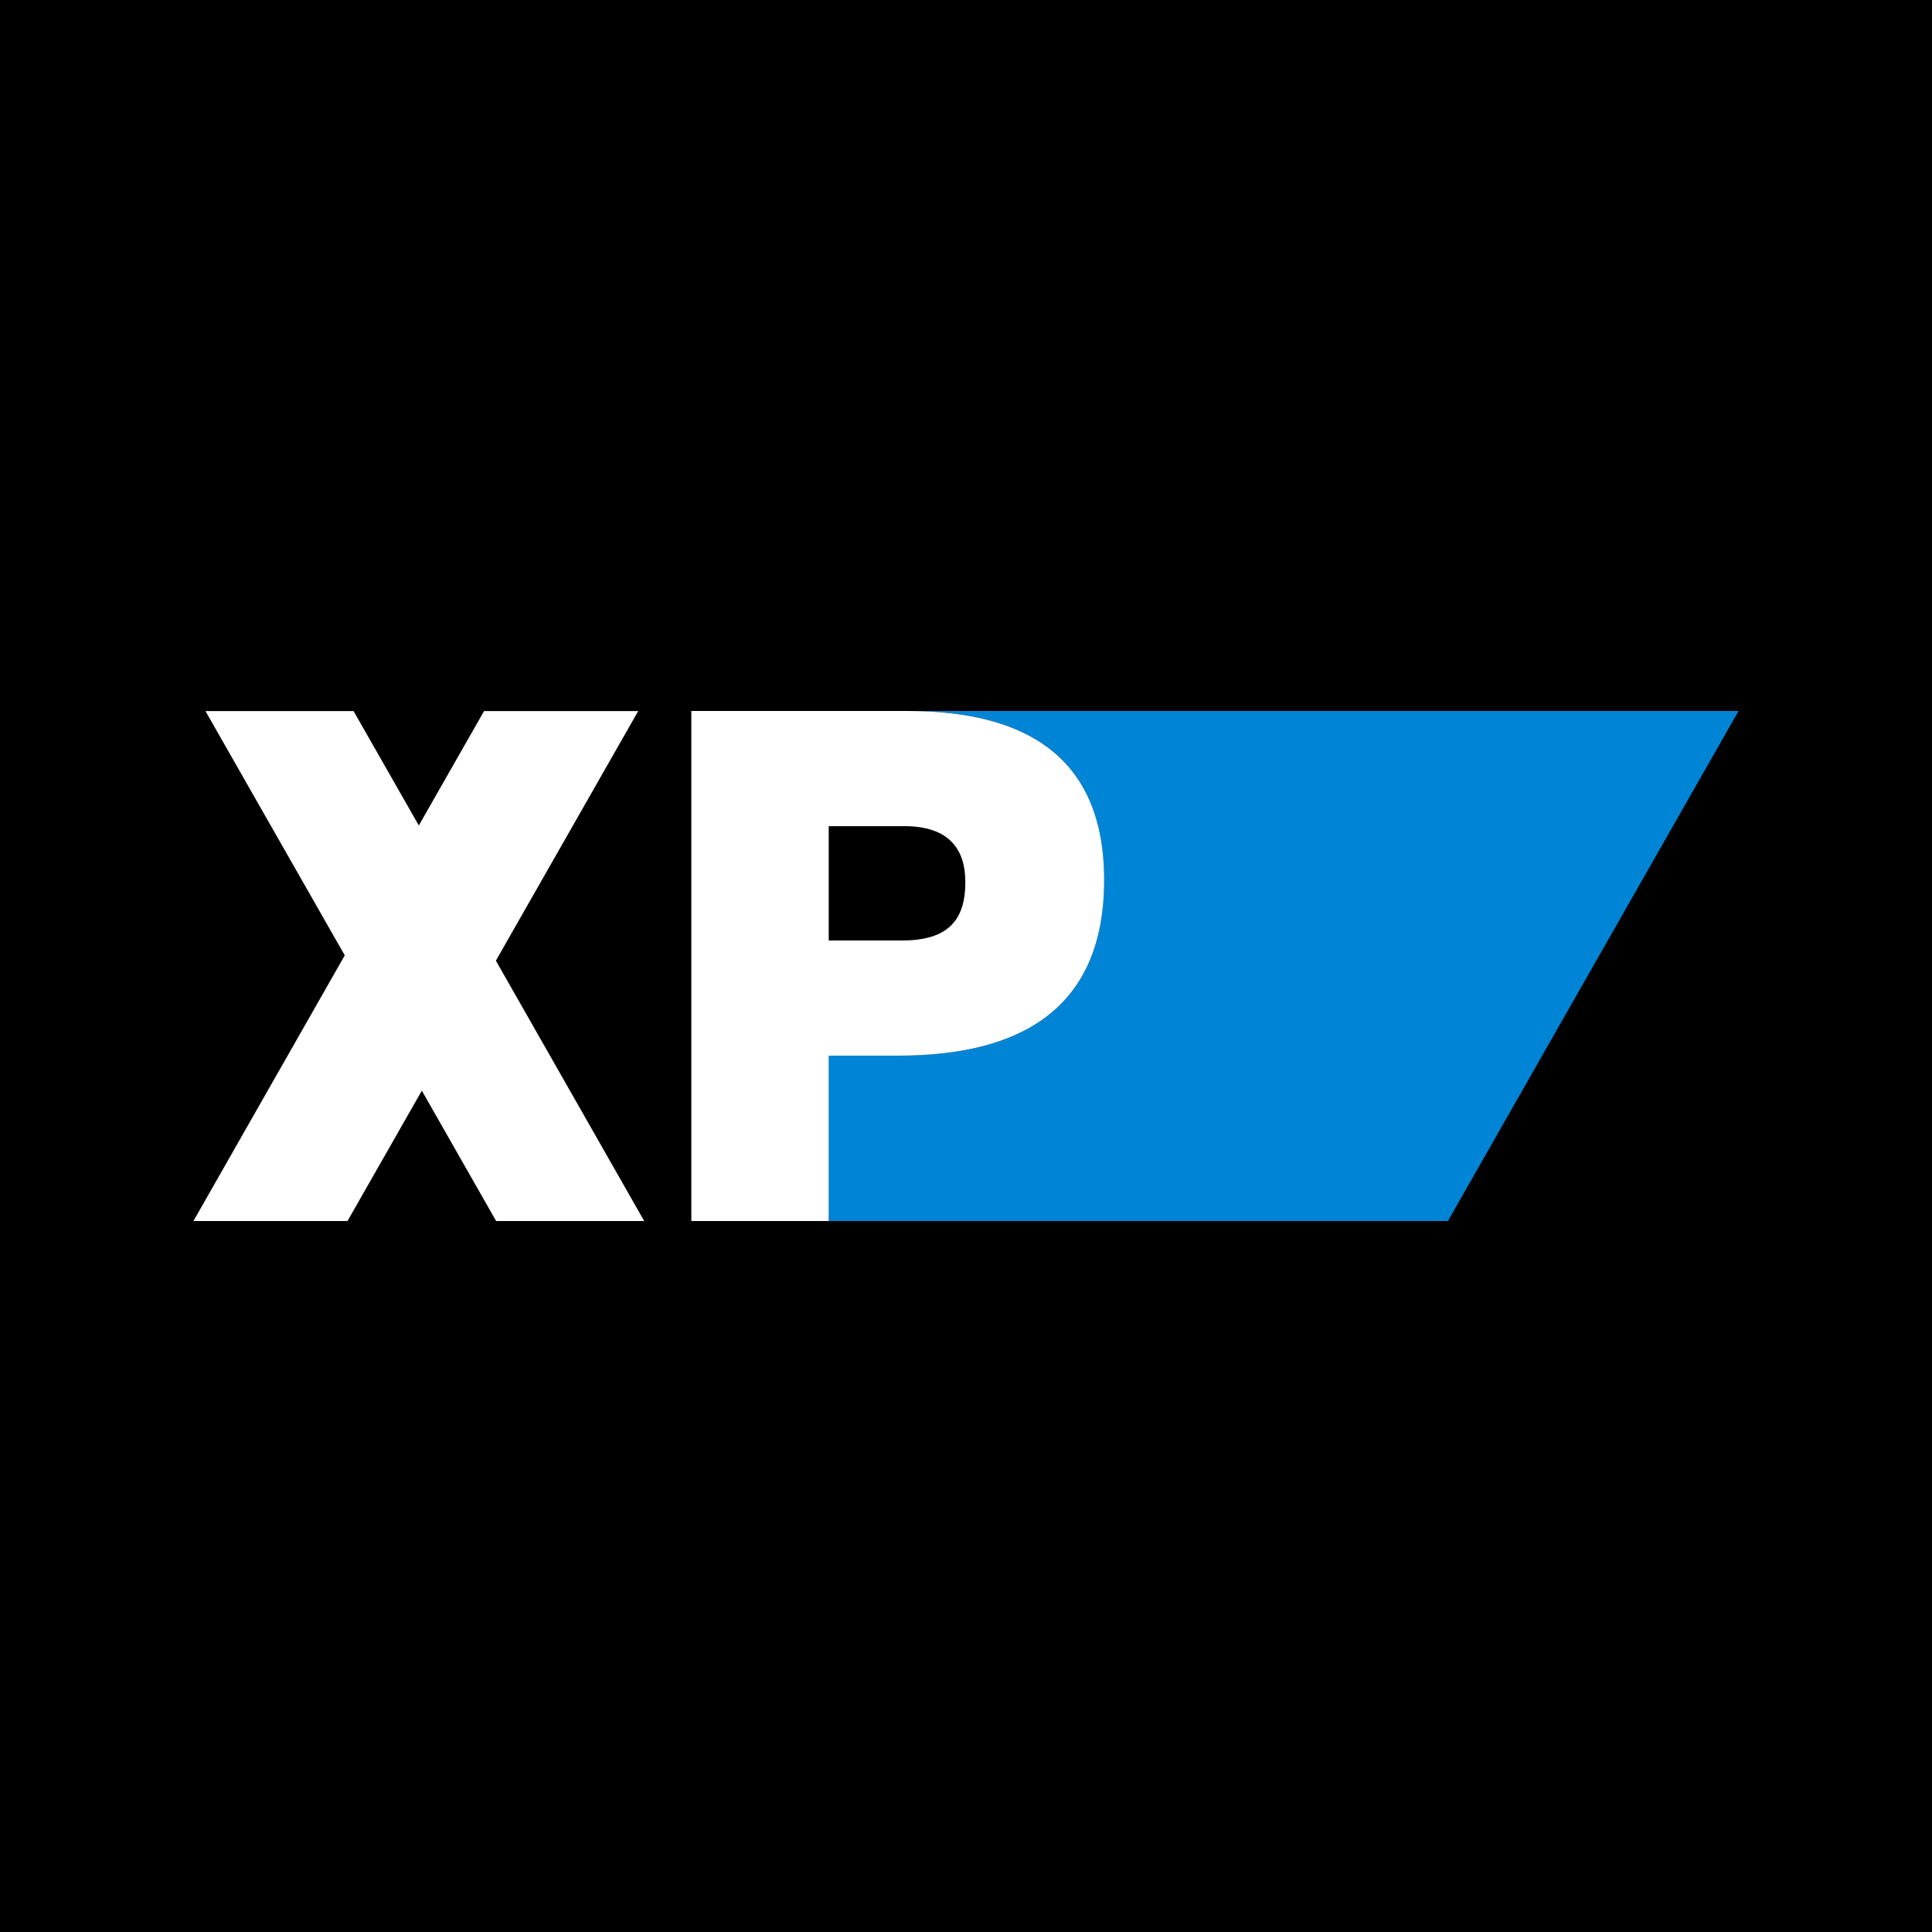
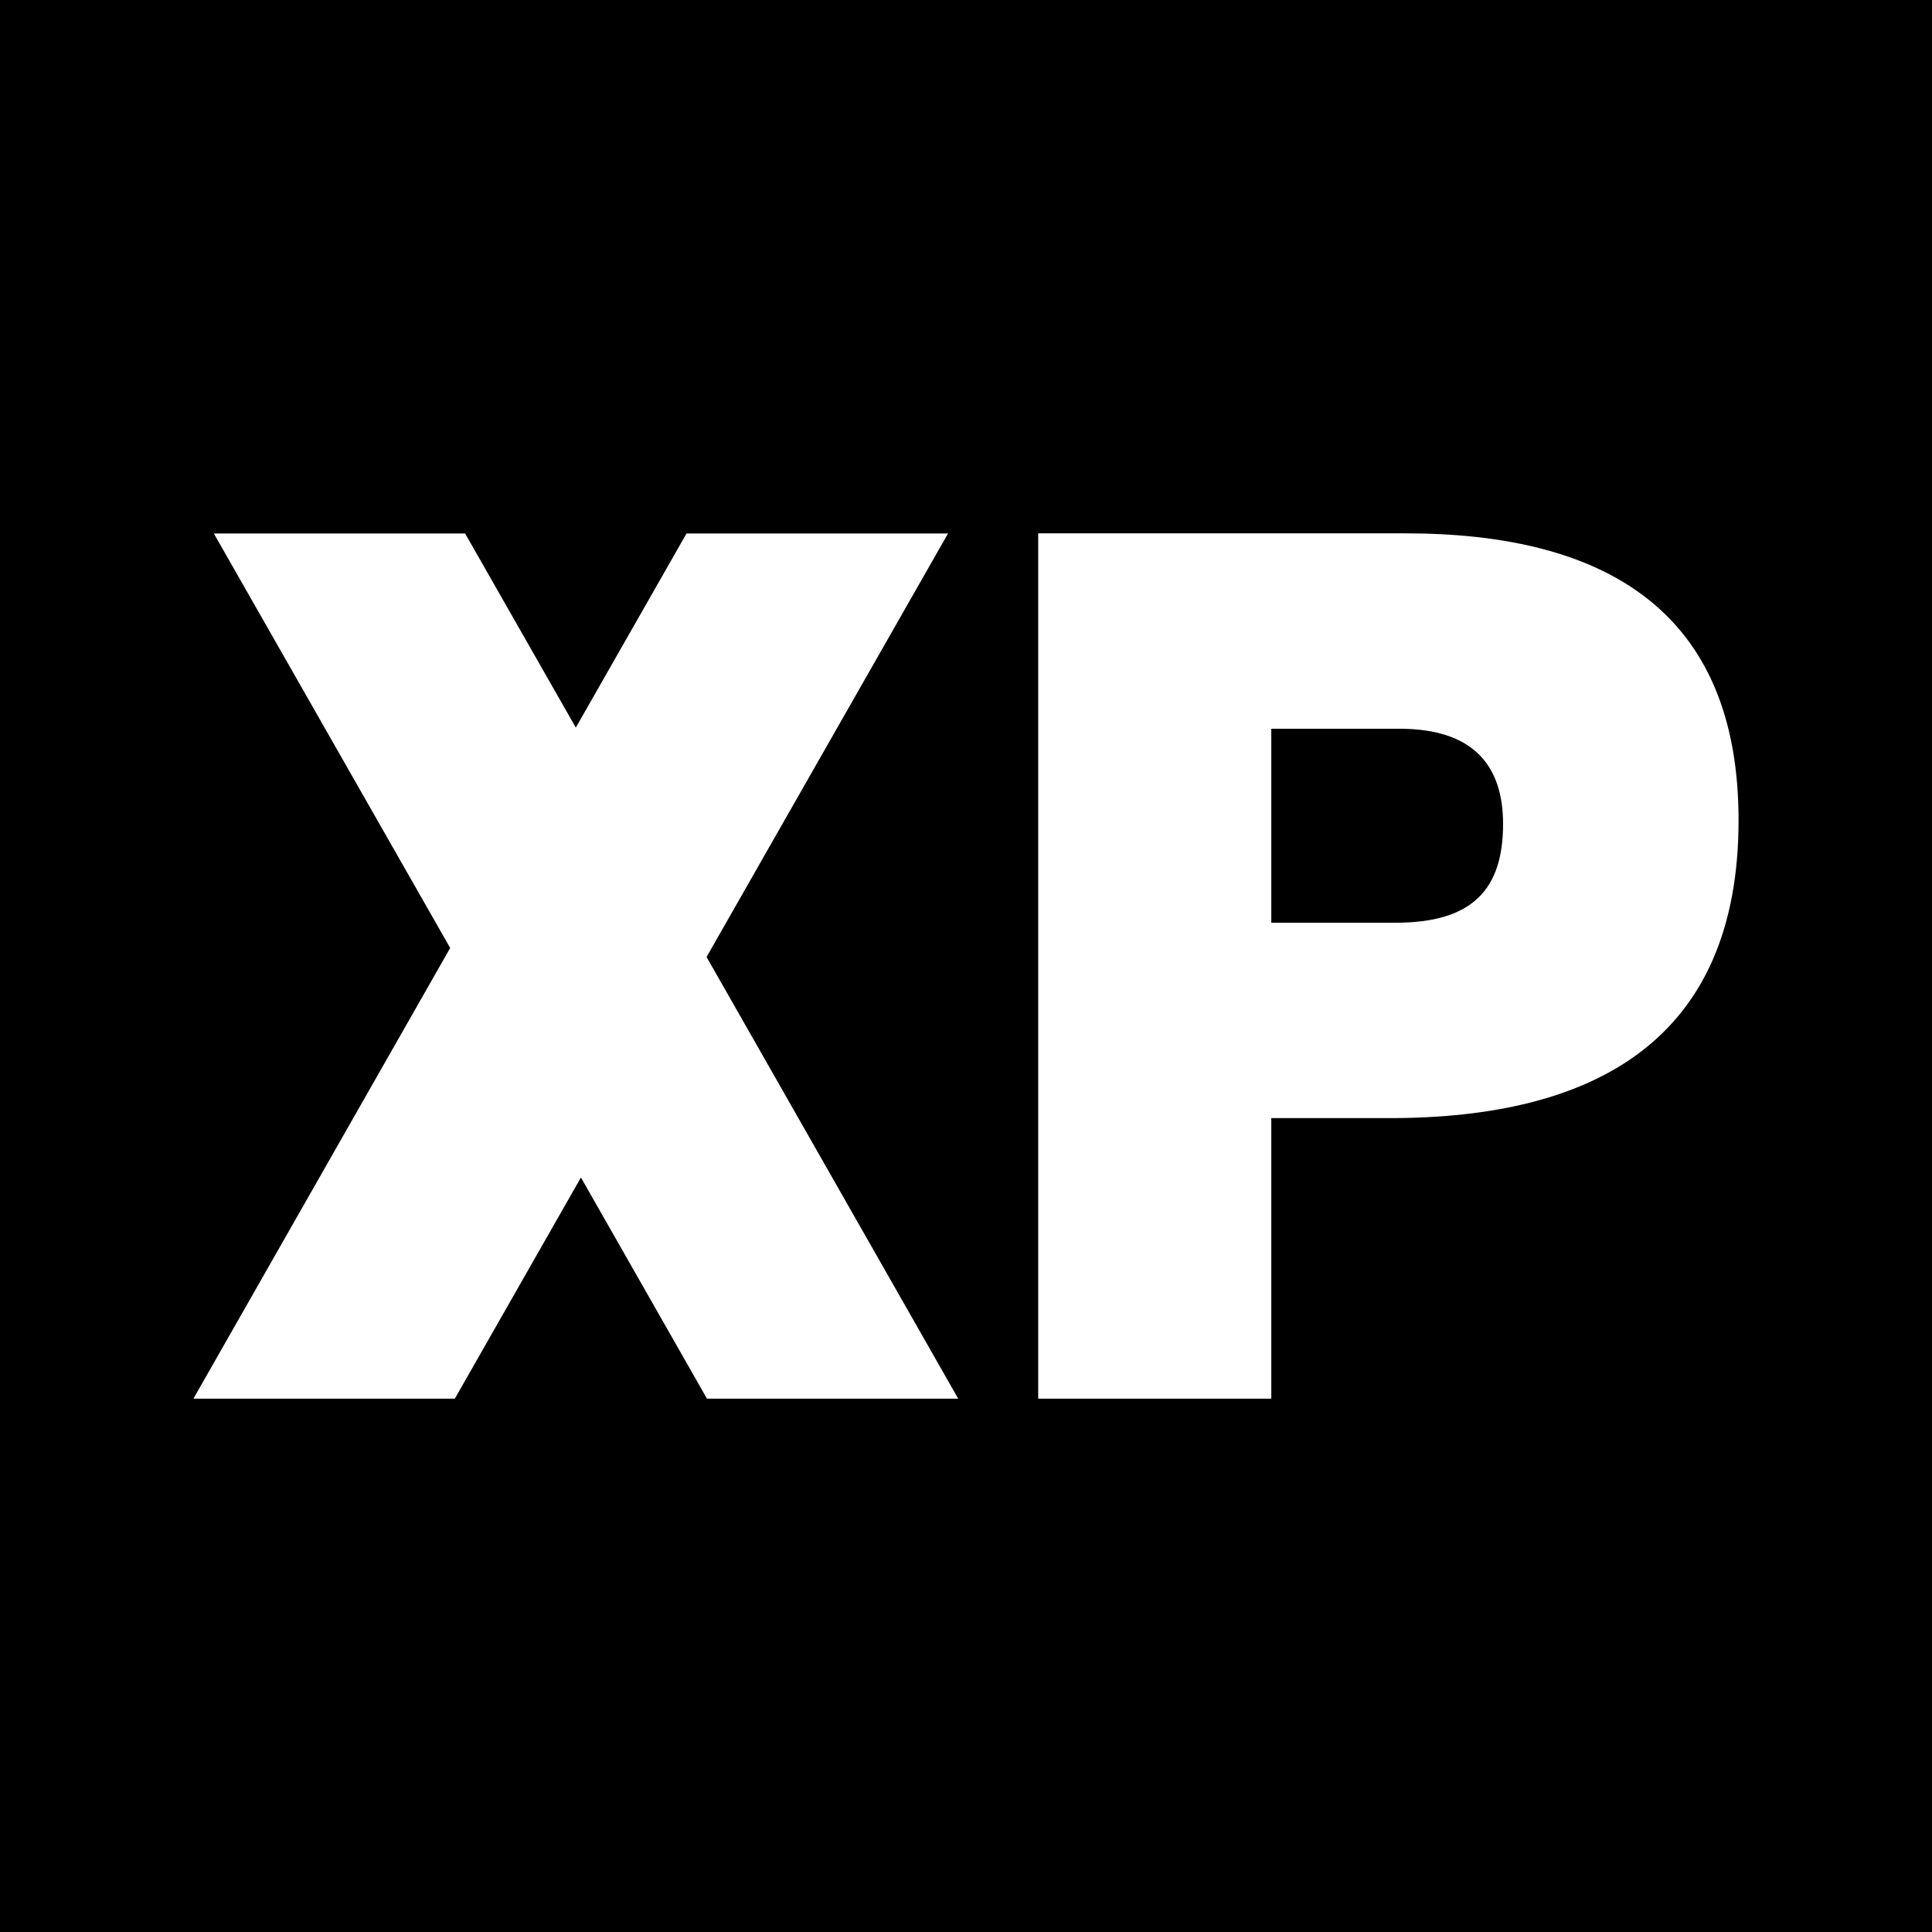
<svg xmlns="http://www.w3.org/2000/svg" width="26.467mm" height="26.467mm" viewBox="0 0 100.031 100.031" version="1.1" id="svg1">
  <rect style="fill:#000000;fill-opacity:1" id="rect1" width="100.031" height="100.031" x="0" y="0" />
-   <g transform="translate(8.0626,34.8593) scale(1.30191)">
-     <path d="M29.91 1.5c4.696 0 7.805 1.826 7.805 6.724 0 5.157-3.373 6.983-8.179 6.983h-2.774v6.576H51.39L62.948 1.5H29.909z" style="fill:#0084d5" />
+   <g transform="translate(6.7022,24.3012) scale(2.20885)">
    <path d="M29.539 15.207c4.803 0 8.179-1.826 8.179-6.983 0-4.898-3.118-6.724-7.81-6.724h-8.607v20.283h5.464v-6.576h2.774zM26.765 6.08h3.003c1.761 0 2.43.892 2.43 2.23 0 1.535-.716 2.317-2.518 2.317h-2.915V6.08zm-7.339 15.703L13.528 11.43l5.66-9.927h-6.13l-2.595 4.55-2.595-4.55h-5.89l5.54 9.716L1.5 21.783h6.127l2.956-5.184 2.954 5.184h5.889z" style="fill:#ffffff" />
  </g>
</svg>
